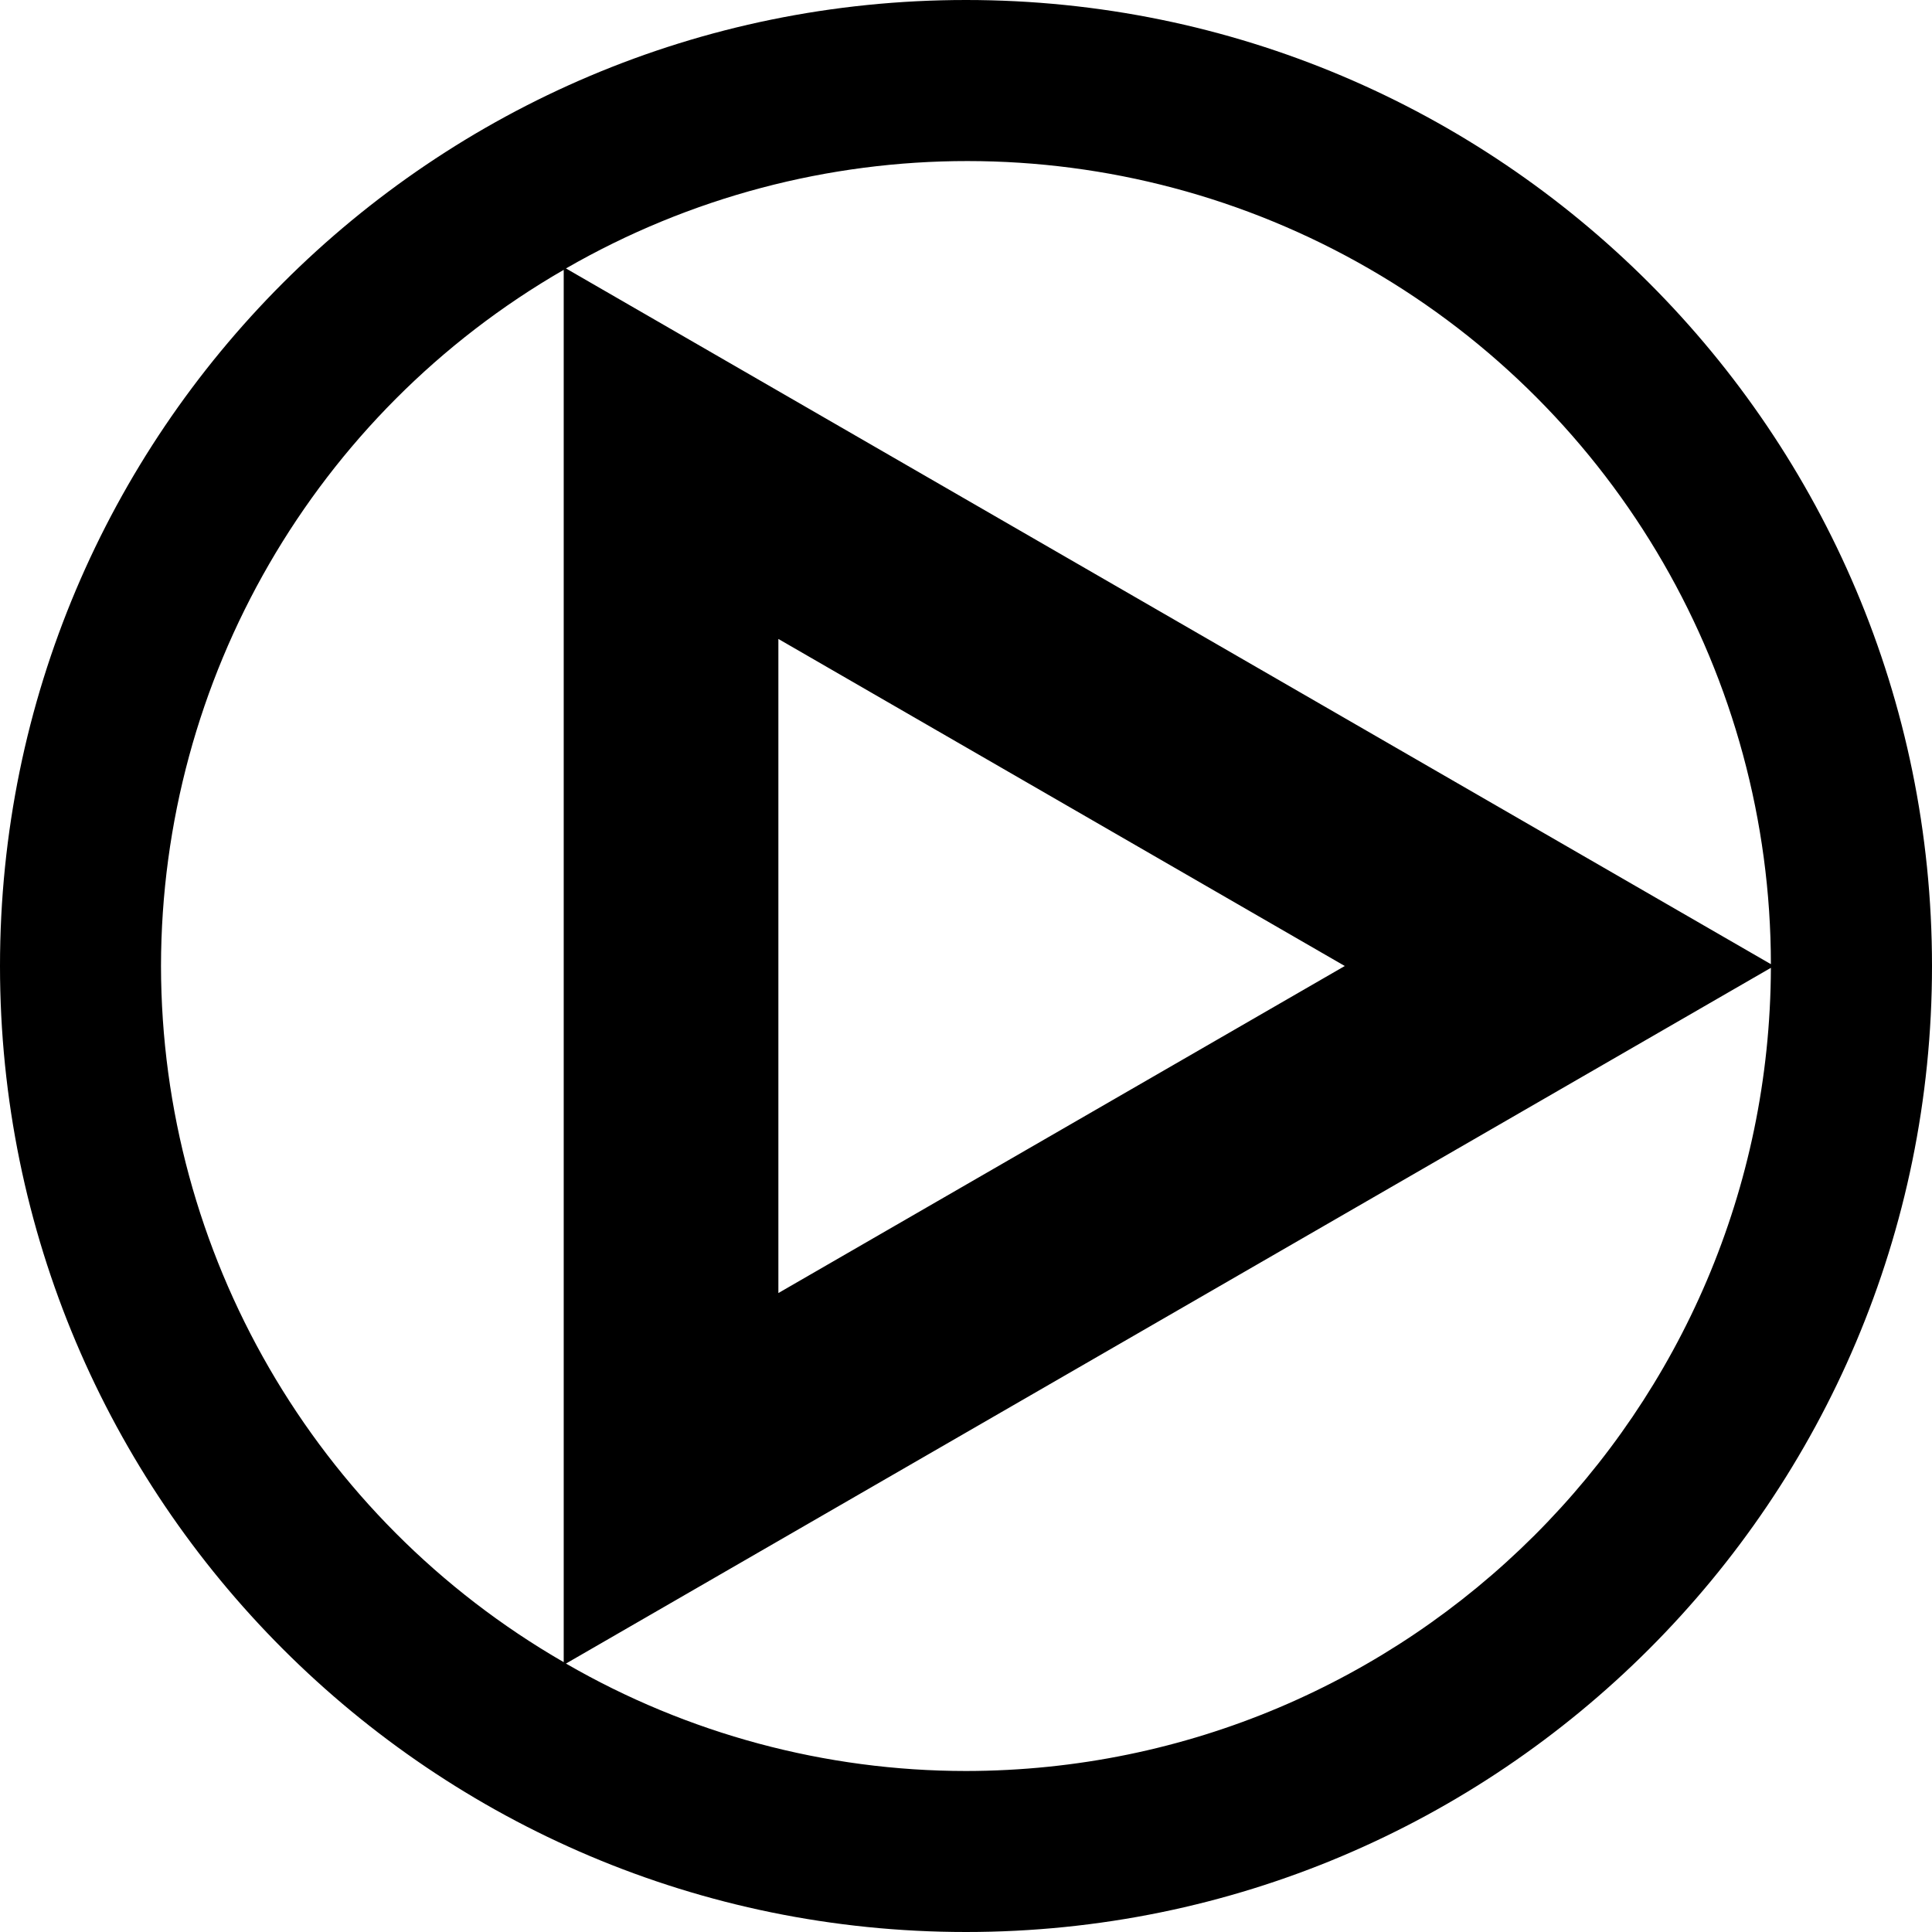
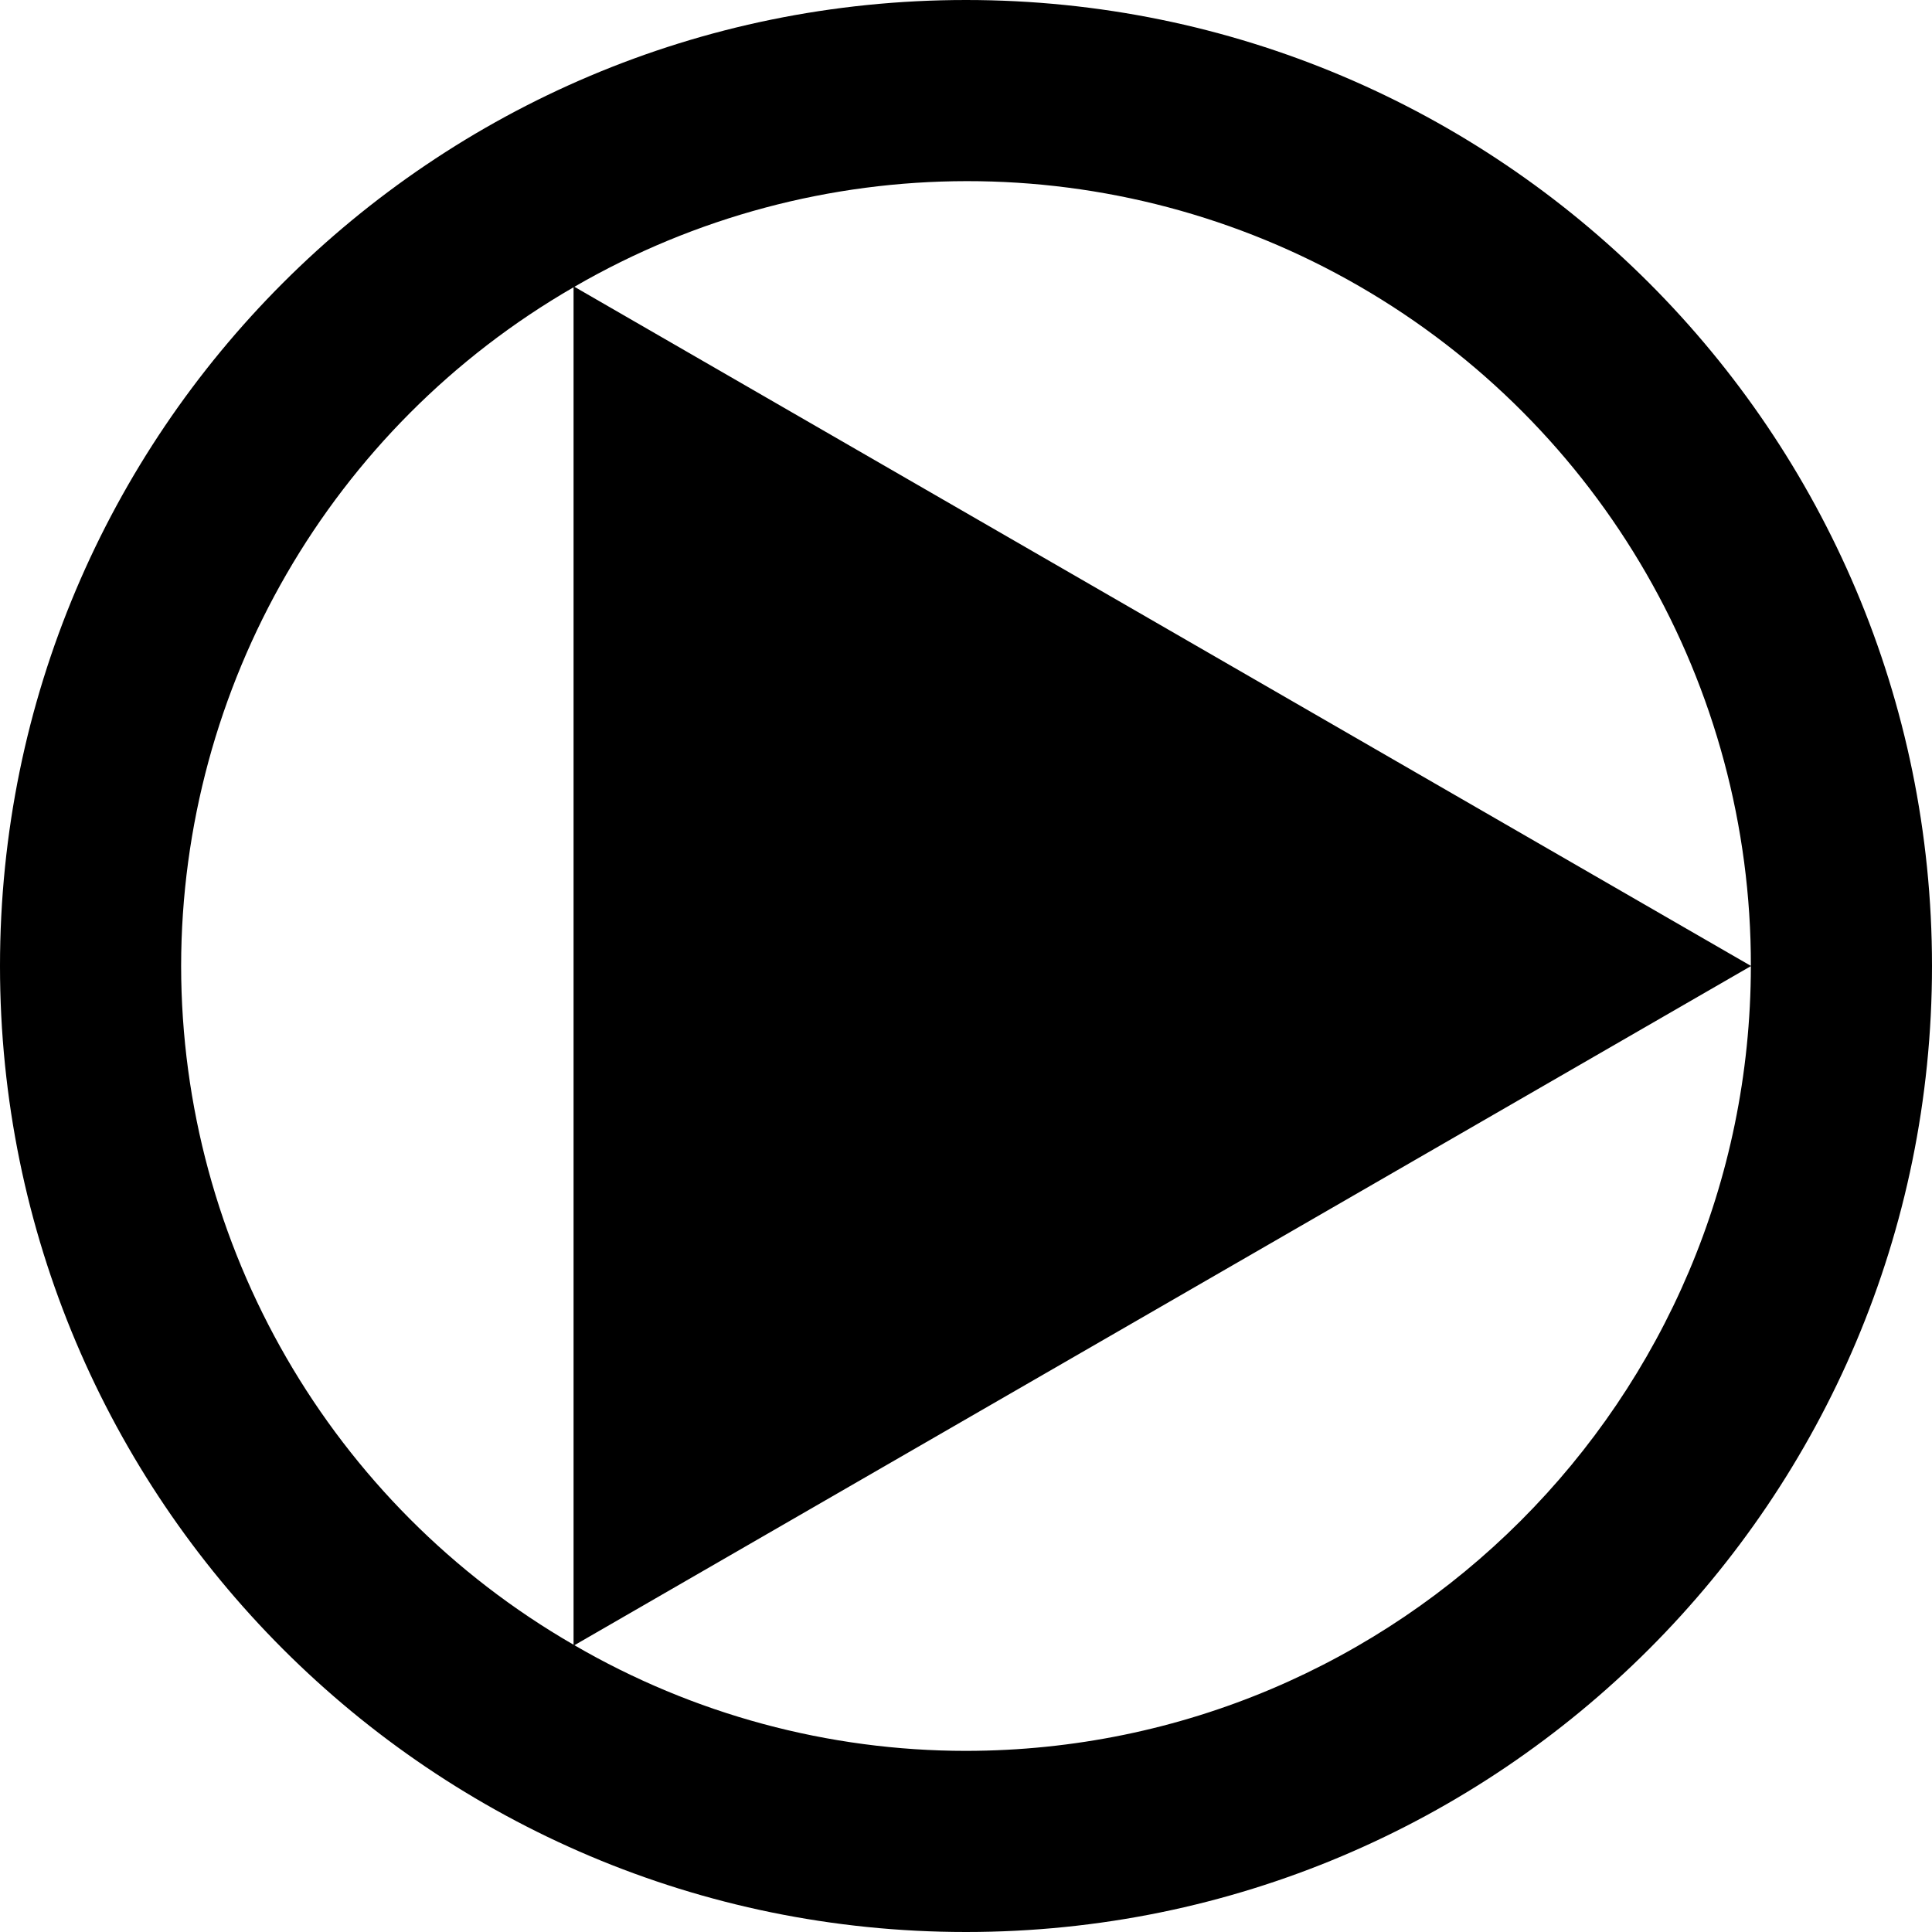
- <svg xmlns="http://www.w3.org/2000/svg" viewBox="0 0 18 18">
-   <path d="M9,0a9,9,0,1,0,9,9A9,9,0,0,0,9,0Zm7.499,8.983L5.273,2.501A7.487,7.487,0,0,1,16.499,8.983ZM12.529,9,7.252,12.047V5.953ZM1.5,9A7.498,7.498,0,0,1,5.252,2.514V15.486A7.498,7.498,0,0,1,1.5,9ZM9,16.5a7.445,7.445,0,0,1-3.727-1.001L16.499,9.017A7.508,7.508,0,0,1,9,16.5Z" />
+ <svg xmlns="http://www.w3.org/2000/svg" viewBox="0 0 16 16">
+   <path d="M8,0a8,8,0,1,0,8,8A8,8,0,0,0,8,0Zm6.5,7.999L4.757,2.375a6.489,6.489,0,0,1,9.743,5.624ZM1.5,8A6.498,6.498,0,0,1,4.75,2.379V13.621A6.498,6.498,0,0,1,1.5,8ZM8,14.5a6.452,6.452,0,0,1-3.243-.875l9.743-5.624A6.507,6.507,0,0,1,8,14.5Z" />
</svg>
